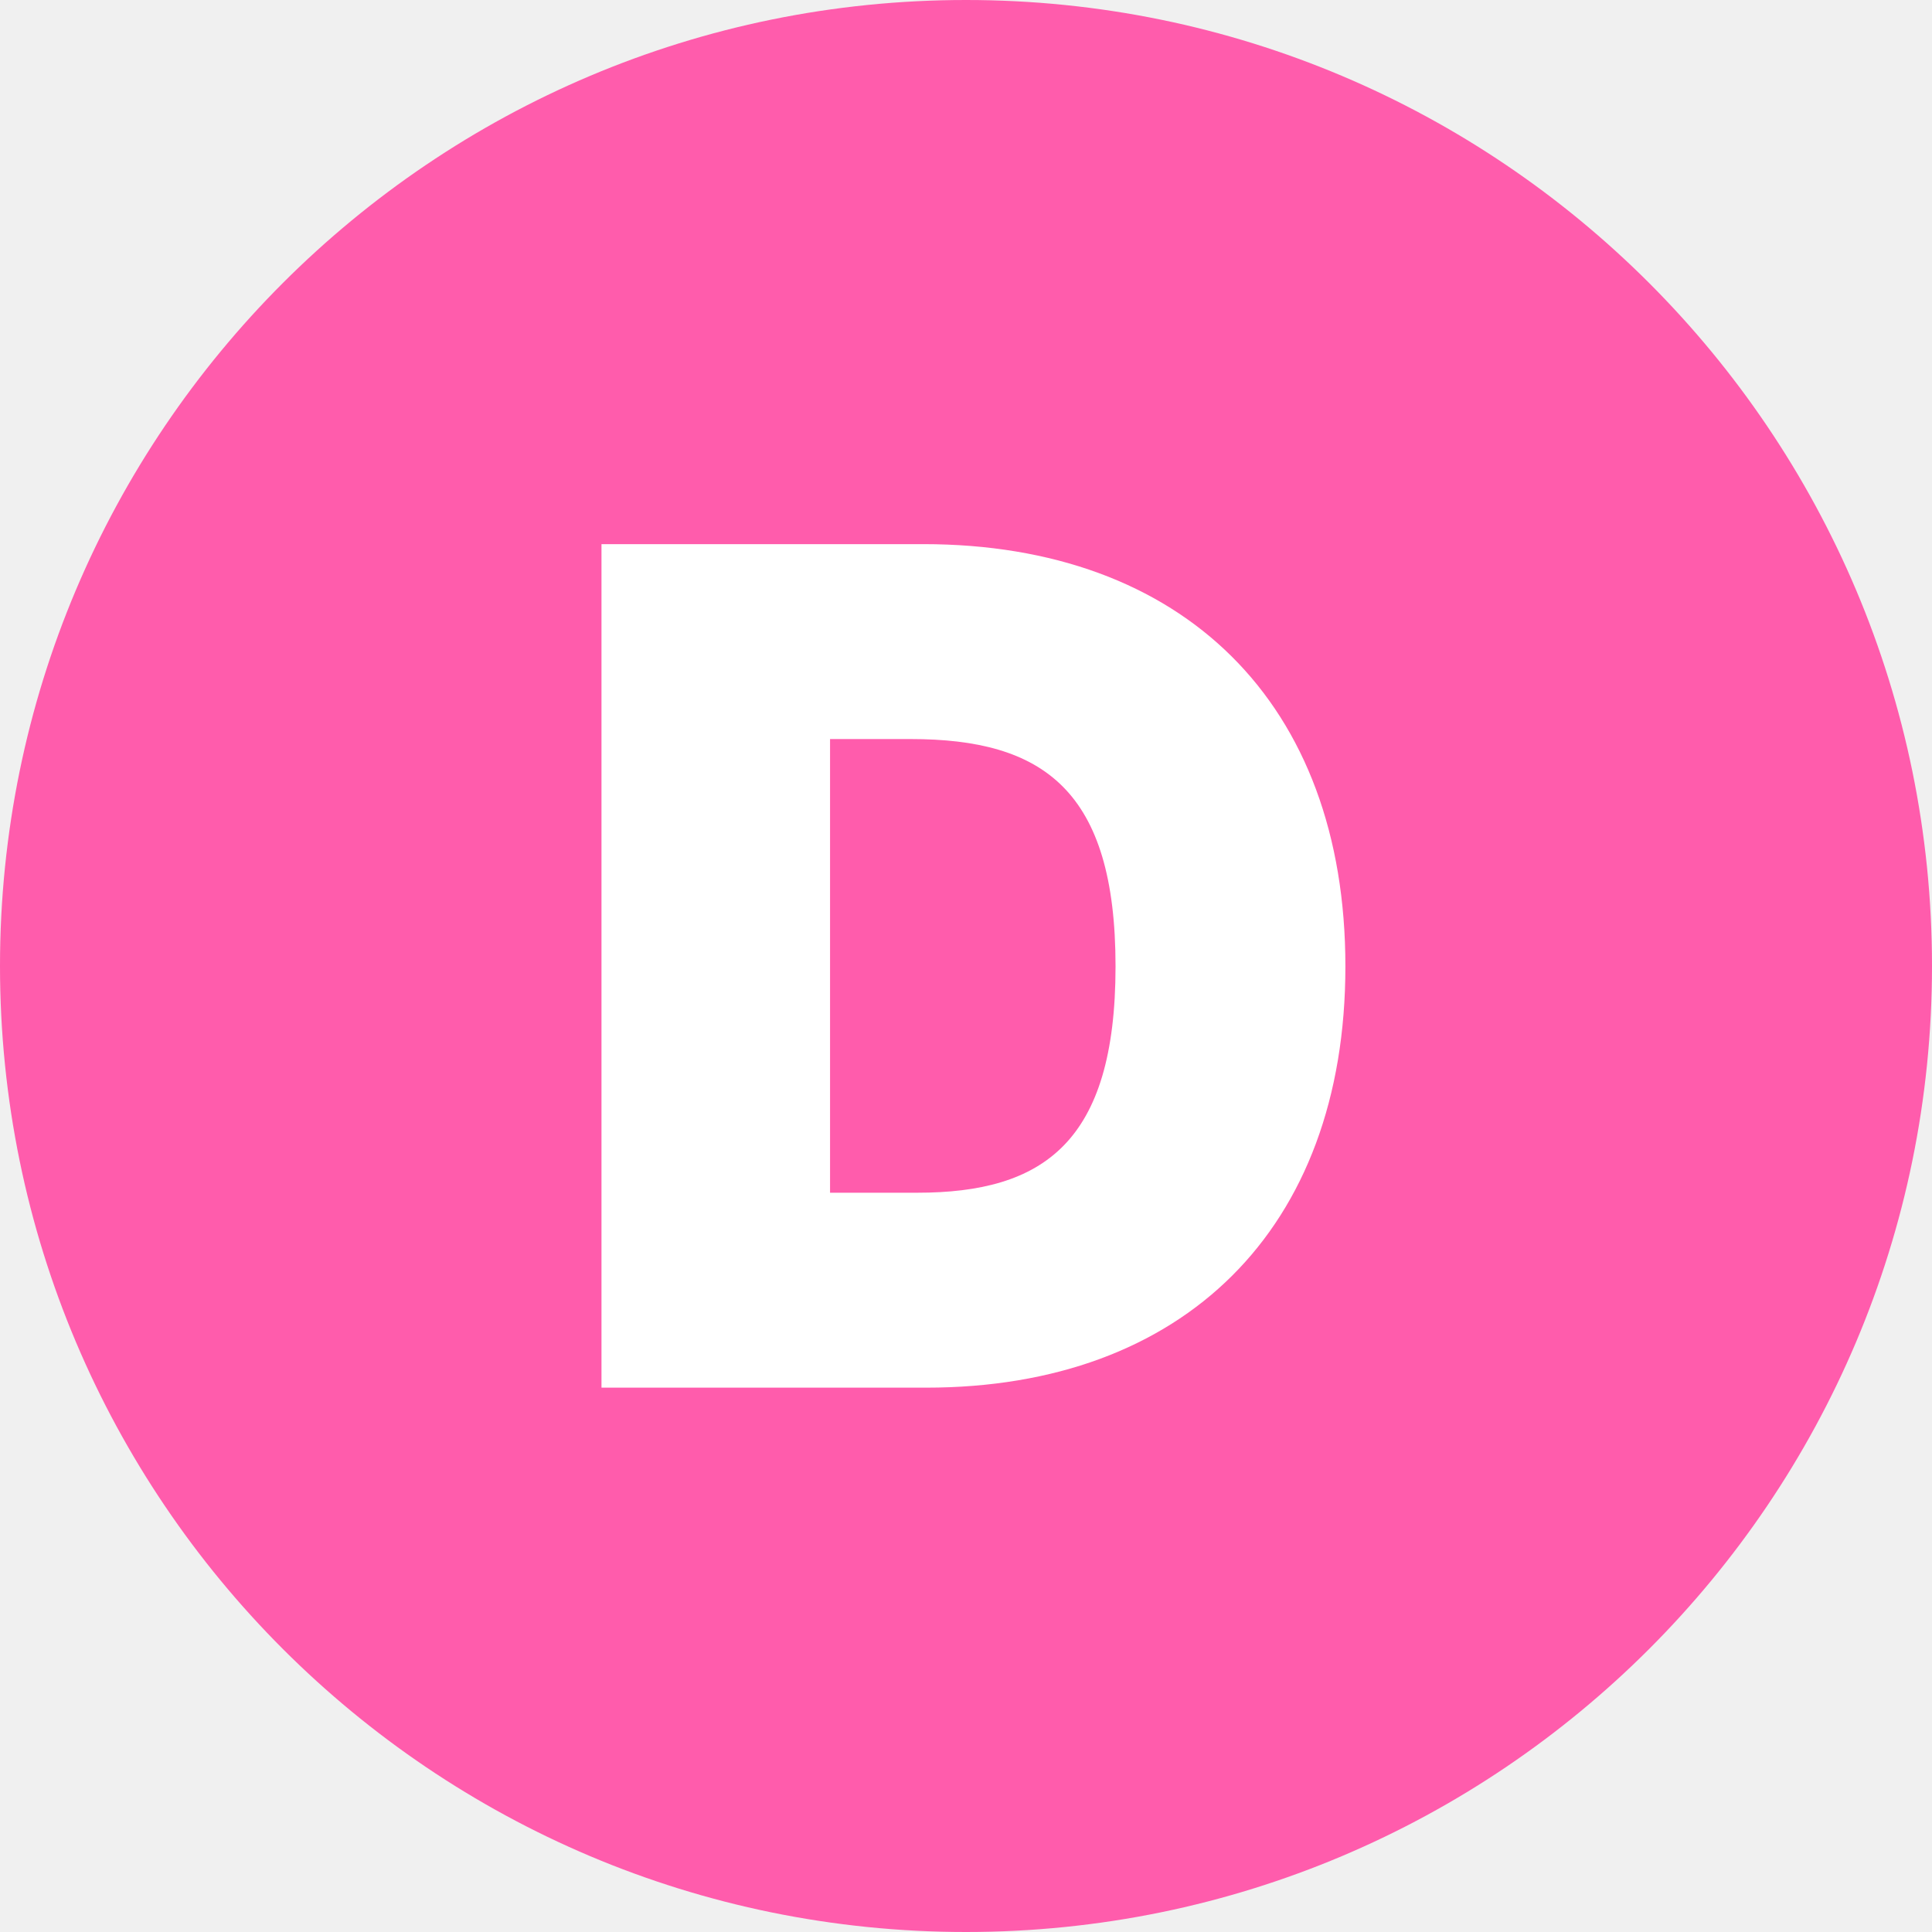
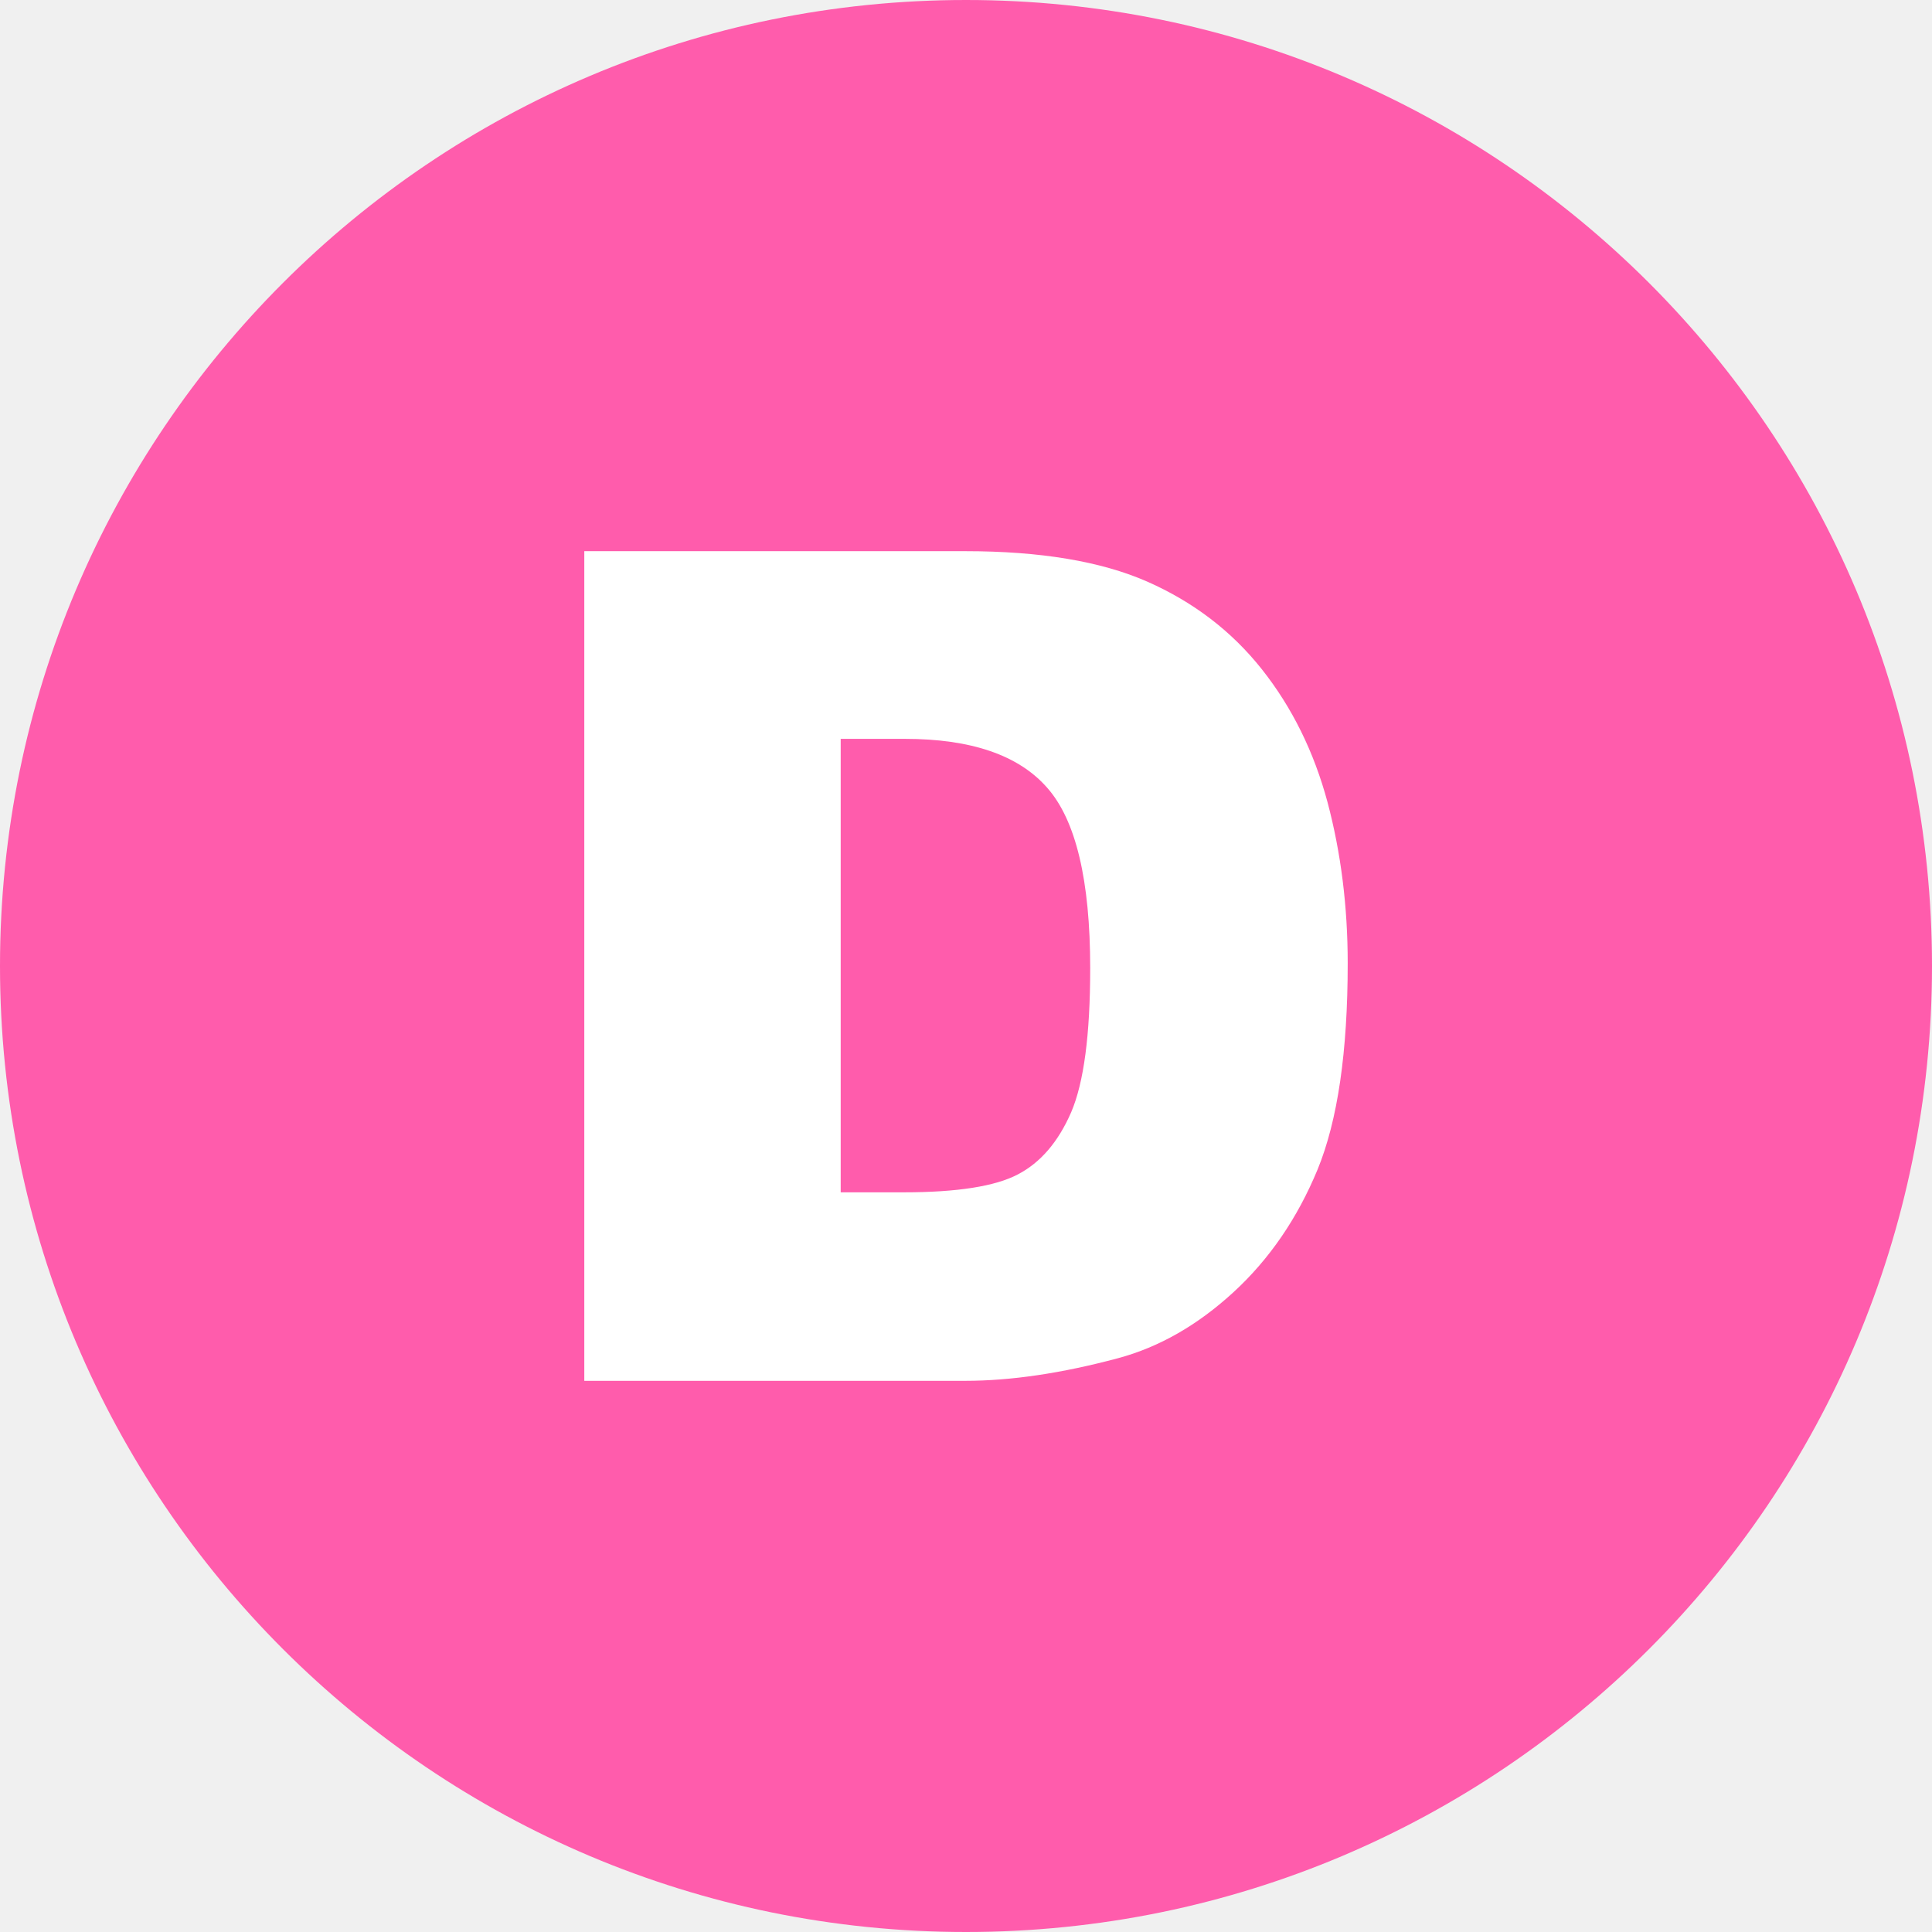
- <svg xmlns="http://www.w3.org/2000/svg" viewBox="0 0 70 70" width="70" height="70">
-   <circle cx="35" cy="35" r="35" fill="#FF5CAC" />
-   <text x="35" y="35" font-family="system-ui, -apple-system, sans-serif" font-weight="900" font-size="42" fill="#FFFFFF" text-anchor="middle" dominant-baseline="central">D</text>
+ <svg xmlns="http://www.w3.org/2000/svg" width="70" height="70" viewBox="0 0 70 70">
+   <circle cx="35" cy="35" r="35" fill="#ff5cac" />
+   <path fill="#fff" d="M21.17 50.03V19.97h13.8q4.08 0 6.59 1.1 2.52 1.11 4.16 3.18t2.38 4.82q.73 2.75.73 5.83 0 4.81-1.09 7.47-1.1 2.66-3.05 4.45t-4.18 2.39q-3.06.82-5.54.82zm11.61-23.26h-2.32V43.2h2.28q2.91 0 4.14-.65 1.23-.64 1.93-2.25.69-1.61.69-5.22 0-4.78-1.56-6.54-1.55-1.77-5.16-1.77" />
</svg>
